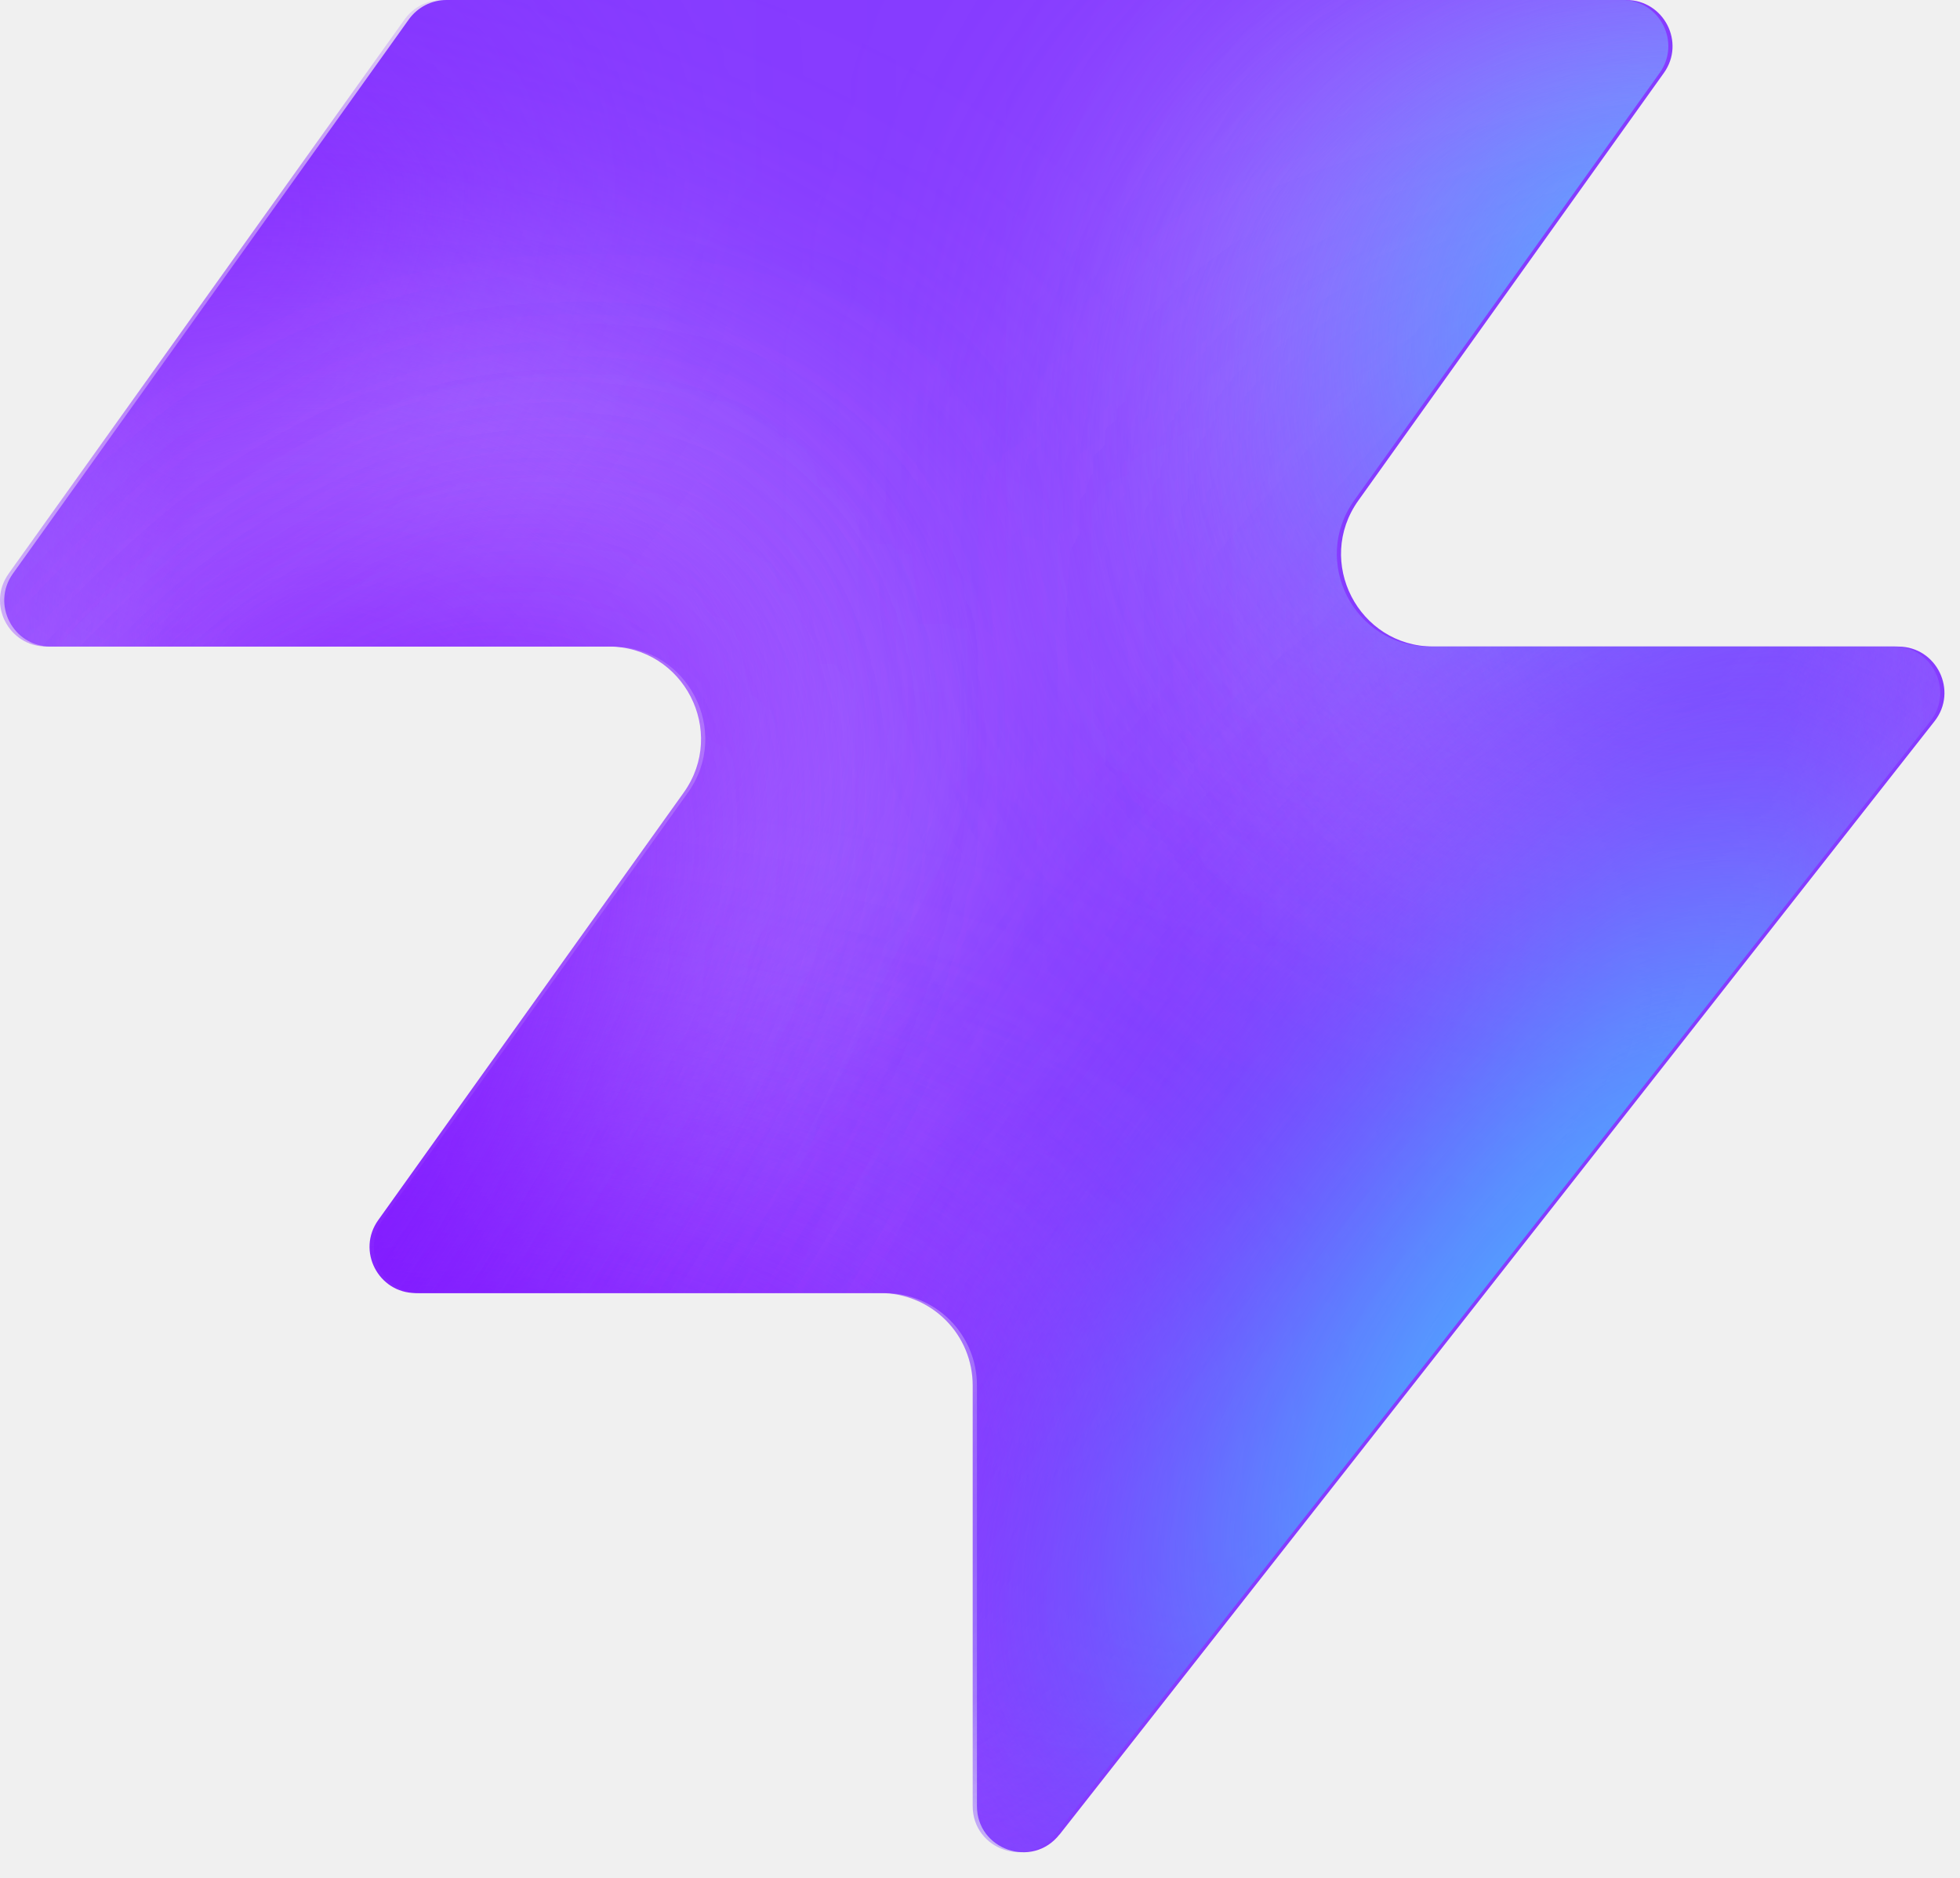
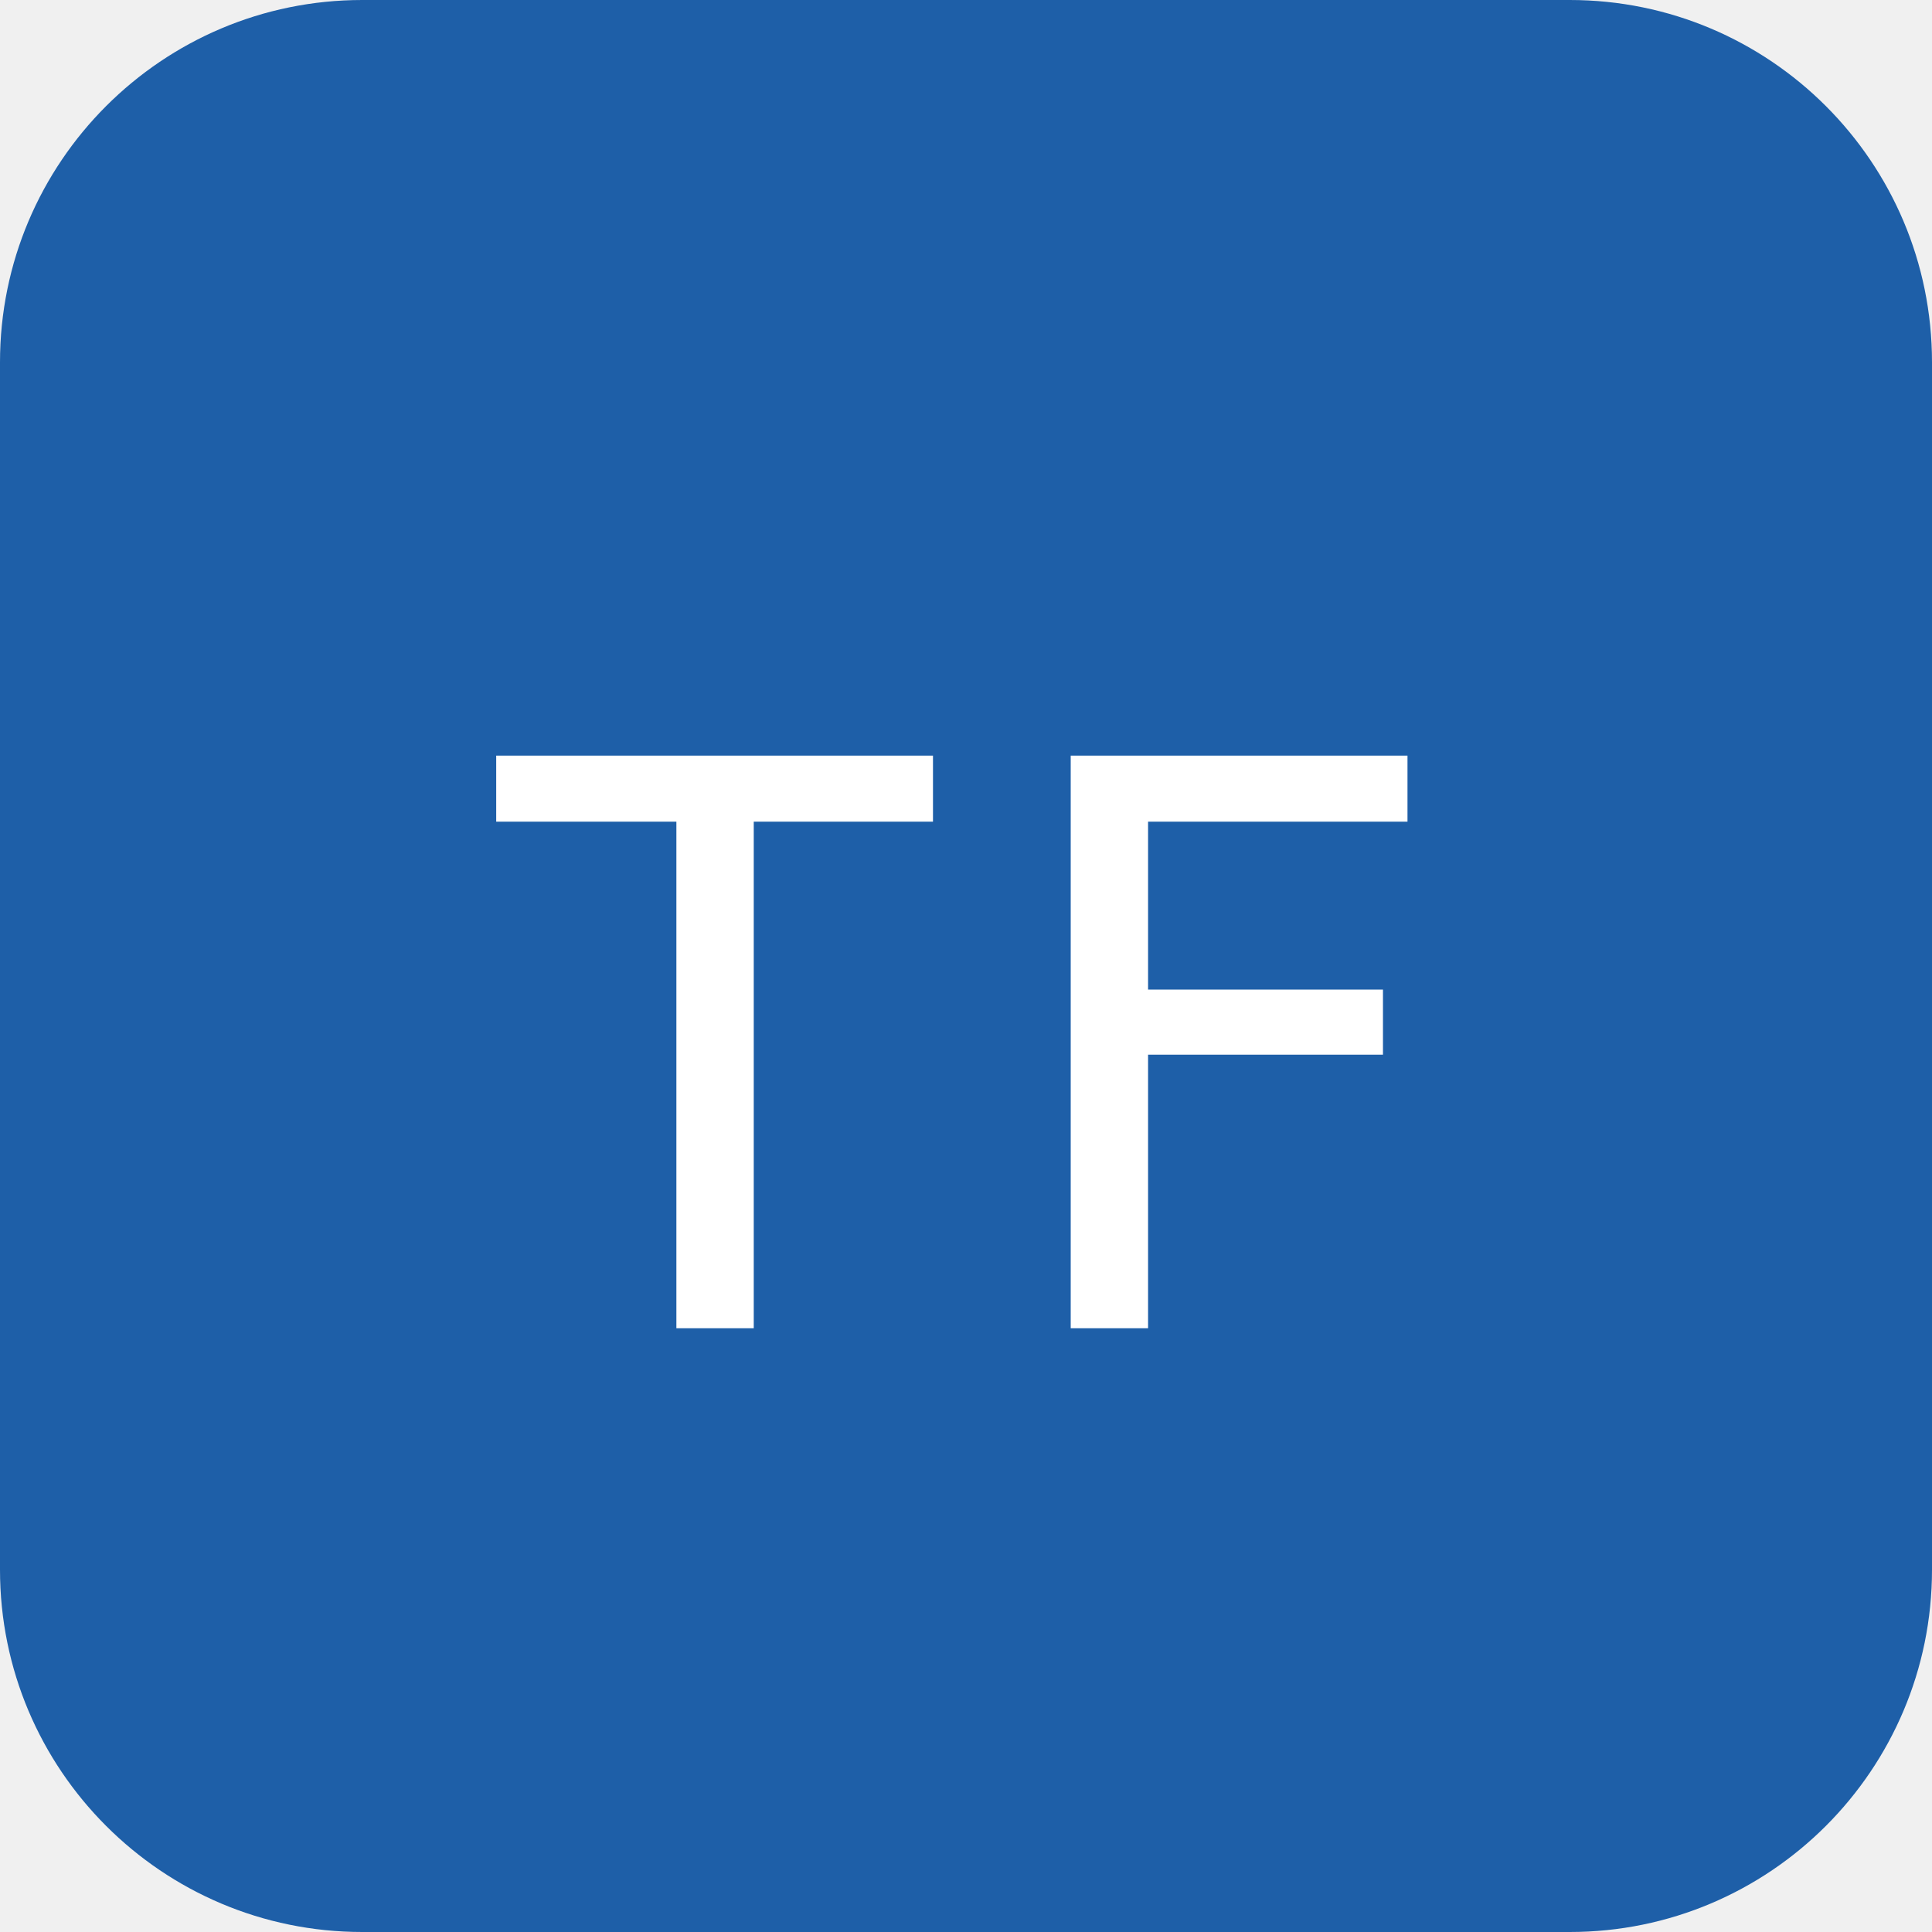
- <svg xmlns="http://www.w3.org/2000/svg" width="48" height="46" fill="none" viewBox="0 0 48 46">
-   <path fill="#863bff" d="M25.946 44.938c-.664.845-2.021.375-2.021-.698V33.937a2.26 2.26 0 0 0-2.262-2.262H10.287c-.92 0-1.456-1.04-.92-1.788l7.48-10.471c1.07-1.497 0-3.578-1.842-3.578H1.237c-.92 0-1.456-1.04-.92-1.788L10.013.474c.214-.297.556-.474.92-.474h28.894c.92 0 1.456 1.04.92 1.788l-7.48 10.471c-1.07 1.498 0 3.579 1.842 3.579h11.377c.943 0 1.473 1.088.89 1.83L25.947 44.94z" style="fill:#863bff;fill:color(display-p3 .525 .23 1);fill-opacity:1" />
-   <mask id="a" width="48" height="46" x="0" y="0" maskUnits="userSpaceOnUse" style="mask-type:alpha">
-     <path fill="#000" d="M25.842 44.938c-.664.844-2.021.375-2.021-.698V33.937a2.26 2.26 0 0 0-2.262-2.262H10.183c-.92 0-1.456-1.04-.92-1.788l7.48-10.471c1.07-1.498 0-3.579-1.842-3.579H1.133c-.92 0-1.456-1.04-.92-1.787L9.91.473c.214-.297.556-.474.92-.474h28.894c.92 0 1.456 1.04.92 1.788l-7.48 10.471c-1.07 1.498 0 3.578 1.842 3.578h11.377c.943 0 1.473 1.088.89 1.832L25.843 44.94z" style="fill:#000;fill-opacity:1" />
-   </mask>
-   <g mask="url(#a)">
-     <g filter="url(#b)">
-       <ellipse cx="5.508" cy="14.704" fill="#ede6ff" rx="5.508" ry="14.704" style="fill:#ede6ff;fill:color(display-p3 .927 .903 1);fill-opacity:1" transform="matrix(.00324 1 1 -.00324 -4.47 31.516)" />
-     </g>
-     <g filter="url(#c)">
-       <ellipse cx="10.399" cy="29.851" fill="#ede6ff" rx="10.399" ry="29.851" style="fill:#ede6ff;fill:color(display-p3 .927 .903 1);fill-opacity:1" transform="matrix(.00324 1 1 -.00324 -39.328 7.883)" />
-     </g>
-     <g filter="url(#d)">
-       <ellipse cx="5.508" cy="30.487" fill="#7e14ff" rx="5.508" ry="30.487" style="fill:#7e14ff;fill:color(display-p3 .492 .077 1);fill-opacity:1" transform="rotate(89.814 -25.913 -14.639)scale(1 -1)" />
-     </g>
-     <g filter="url(#e)">
-       <ellipse cx="5.508" cy="30.599" fill="#7e14ff" rx="5.508" ry="30.599" style="fill:#7e14ff;fill:color(display-p3 .492 .077 1);fill-opacity:1" transform="rotate(89.814 -32.644 -3.334)scale(1 -1)" />
-     </g>
-     <g filter="url(#f)">
-       <ellipse cx="5.508" cy="30.599" fill="#7e14ff" rx="5.508" ry="30.599" style="fill:#7e14ff;fill:color(display-p3 .492 .077 1);fill-opacity:1" transform="matrix(.00324 1 1 -.00324 -34.34 30.47)" />
-     </g>
-     <g filter="url(#g)">
-       <ellipse cx="14.072" cy="22.078" fill="#ede6ff" rx="14.072" ry="22.078" style="fill:#ede6ff;fill:color(display-p3 .927 .903 1);fill-opacity:1" transform="rotate(93.35 24.506 48.493)scale(-1 1)" />
-     </g>
-     <g filter="url(#h)">
-       <ellipse cx="3.47" cy="21.501" fill="#7e14ff" rx="3.47" ry="21.501" style="fill:#7e14ff;fill:color(display-p3 .492 .077 1);fill-opacity:1" transform="rotate(89.009 28.708 47.59)scale(-1 1)" />
-     </g>
-     <g filter="url(#i)">
-       <ellipse cx="3.47" cy="21.501" fill="#7e14ff" rx="3.47" ry="21.501" style="fill:#7e14ff;fill:color(display-p3 .492 .077 1);fill-opacity:1" transform="rotate(89.009 28.708 47.59)scale(-1 1)" />
-     </g>
-     <g filter="url(#j)">
-       <ellipse cx=".387" cy="8.972" fill="#7e14ff" rx="4.407" ry="29.108" style="fill:#7e14ff;fill:color(display-p3 .492 .077 1);fill-opacity:1" transform="rotate(39.51 .387 8.972)" />
-     </g>
-     <g filter="url(#k)">
-       <ellipse cx="47.523" cy="-6.092" fill="#7e14ff" rx="4.407" ry="29.108" style="fill:#7e14ff;fill:color(display-p3 .492 .077 1);fill-opacity:1" transform="rotate(37.892 47.523 -6.092)" />
-     </g>
-     <g filter="url(#l)">
-       <ellipse cx="41.412" cy="6.333" fill="#47bfff" rx="5.971" ry="9.665" style="fill:#47bfff;fill:color(display-p3 .28 .748 1);fill-opacity:1" transform="rotate(37.892 41.412 6.333)" />
-     </g>
-     <g filter="url(#m)">
-       <ellipse cx="-1.879" cy="38.332" fill="#7e14ff" rx="4.407" ry="29.108" style="fill:#7e14ff;fill:color(display-p3 .492 .077 1);fill-opacity:1" transform="rotate(37.892 -1.88 38.332)" />
-     </g>
-     <g filter="url(#n)">
-       <ellipse cx="-1.879" cy="38.332" fill="#7e14ff" rx="4.407" ry="29.108" style="fill:#7e14ff;fill:color(display-p3 .492 .077 1);fill-opacity:1" transform="rotate(37.892 -1.88 38.332)" />
-     </g>
-     <g filter="url(#o)">
-       <ellipse cx="35.651" cy="29.907" fill="#7e14ff" rx="4.407" ry="29.108" style="fill:#7e14ff;fill:color(display-p3 .492 .077 1);fill-opacity:1" transform="rotate(37.892 35.651 29.907)" />
-     </g>
-     <g filter="url(#p)">
-       <ellipse cx="38.418" cy="32.4" fill="#47bfff" rx="5.971" ry="15.297" style="fill:#47bfff;fill:color(display-p3 .28 .748 1);fill-opacity:1" transform="rotate(37.892 38.418 32.4)" />
-     </g>
-   </g>
-   <defs>
-     <filter id="b" width="60.045" height="41.654" x="-19.77" y="16.149" color-interpolation-filters="sRGB" filterUnits="userSpaceOnUse">
-       <feFlood flood-opacity="0" result="BackgroundImageFix" />
-       <feBlend in="SourceGraphic" in2="BackgroundImageFix" result="shape" />
-       <feGaussianBlur result="effect1_foregroundBlur_2002_17158" stdDeviation="7.659" />
-     </filter>
-     <filter id="c" width="90.34" height="51.437" x="-54.613" y="-7.533" color-interpolation-filters="sRGB" filterUnits="userSpaceOnUse">
-       <feFlood flood-opacity="0" result="BackgroundImageFix" />
-       <feBlend in="SourceGraphic" in2="BackgroundImageFix" result="shape" />
-       <feGaussianBlur result="effect1_foregroundBlur_2002_17158" stdDeviation="7.659" />
-     </filter>
-     <filter id="d" width="79.355" height="29.4" x="-49.64" y="2.03" color-interpolation-filters="sRGB" filterUnits="userSpaceOnUse">
-       <feFlood flood-opacity="0" result="BackgroundImageFix" />
-       <feBlend in="SourceGraphic" in2="BackgroundImageFix" result="shape" />
-       <feGaussianBlur result="effect1_foregroundBlur_2002_17158" stdDeviation="4.596" />
-     </filter>
-     <filter id="e" width="79.579" height="29.4" x="-45.045" y="20.029" color-interpolation-filters="sRGB" filterUnits="userSpaceOnUse">
-       <feFlood flood-opacity="0" result="BackgroundImageFix" />
-       <feBlend in="SourceGraphic" in2="BackgroundImageFix" result="shape" />
-       <feGaussianBlur result="effect1_foregroundBlur_2002_17158" stdDeviation="4.596" />
-     </filter>
-     <filter id="f" width="79.579" height="29.4" x="-43.513" y="21.178" color-interpolation-filters="sRGB" filterUnits="userSpaceOnUse">
-       <feFlood flood-opacity="0" result="BackgroundImageFix" />
-       <feBlend in="SourceGraphic" in2="BackgroundImageFix" result="shape" />
-       <feGaussianBlur result="effect1_foregroundBlur_2002_17158" stdDeviation="4.596" />
-     </filter>
-     <filter id="g" width="74.749" height="58.852" x="15.756" y="-17.901" color-interpolation-filters="sRGB" filterUnits="userSpaceOnUse">
-       <feFlood flood-opacity="0" result="BackgroundImageFix" />
-       <feBlend in="SourceGraphic" in2="BackgroundImageFix" result="shape" />
-       <feGaussianBlur result="effect1_foregroundBlur_2002_17158" stdDeviation="7.659" />
-     </filter>
-     <filter id="h" width="61.377" height="25.362" x="23.548" y="2.284" color-interpolation-filters="sRGB" filterUnits="userSpaceOnUse">
-       <feFlood flood-opacity="0" result="BackgroundImageFix" />
-       <feBlend in="SourceGraphic" in2="BackgroundImageFix" result="shape" />
-       <feGaussianBlur result="effect1_foregroundBlur_2002_17158" stdDeviation="4.596" />
-     </filter>
-     <filter id="i" width="61.377" height="25.362" x="23.548" y="2.284" color-interpolation-filters="sRGB" filterUnits="userSpaceOnUse">
-       <feFlood flood-opacity="0" result="BackgroundImageFix" />
-       <feBlend in="SourceGraphic" in2="BackgroundImageFix" result="shape" />
-       <feGaussianBlur result="effect1_foregroundBlur_2002_17158" stdDeviation="4.596" />
-     </filter>
-     <filter id="j" width="56.045" height="63.649" x="-27.636" y="-22.853" color-interpolation-filters="sRGB" filterUnits="userSpaceOnUse">
-       <feFlood flood-opacity="0" result="BackgroundImageFix" />
-       <feBlend in="SourceGraphic" in2="BackgroundImageFix" result="shape" />
-       <feGaussianBlur result="effect1_foregroundBlur_2002_17158" stdDeviation="4.596" />
-     </filter>
-     <filter id="k" width="54.814" height="64.646" x="20.116" y="-38.415" color-interpolation-filters="sRGB" filterUnits="userSpaceOnUse">
-       <feFlood flood-opacity="0" result="BackgroundImageFix" />
-       <feBlend in="SourceGraphic" in2="BackgroundImageFix" result="shape" />
-       <feGaussianBlur result="effect1_foregroundBlur_2002_17158" stdDeviation="4.596" />
-     </filter>
-     <filter id="l" width="33.541" height="35.313" x="24.641" y="-11.323" color-interpolation-filters="sRGB" filterUnits="userSpaceOnUse">
-       <feFlood flood-opacity="0" result="BackgroundImageFix" />
-       <feBlend in="SourceGraphic" in2="BackgroundImageFix" result="shape" />
-       <feGaussianBlur result="effect1_foregroundBlur_2002_17158" stdDeviation="4.596" />
-     </filter>
-     <filter id="m" width="54.814" height="64.646" x="-29.286" y="6.009" color-interpolation-filters="sRGB" filterUnits="userSpaceOnUse">
-       <feFlood flood-opacity="0" result="BackgroundImageFix" />
-       <feBlend in="SourceGraphic" in2="BackgroundImageFix" result="shape" />
-       <feGaussianBlur result="effect1_foregroundBlur_2002_17158" stdDeviation="4.596" />
-     </filter>
-     <filter id="n" width="54.814" height="64.646" x="-29.286" y="6.009" color-interpolation-filters="sRGB" filterUnits="userSpaceOnUse">
-       <feFlood flood-opacity="0" result="BackgroundImageFix" />
-       <feBlend in="SourceGraphic" in2="BackgroundImageFix" result="shape" />
-       <feGaussianBlur result="effect1_foregroundBlur_2002_17158" stdDeviation="4.596" />
-     </filter>
-     <filter id="o" width="54.814" height="64.646" x="8.244" y="-2.416" color-interpolation-filters="sRGB" filterUnits="userSpaceOnUse">
-       <feFlood flood-opacity="0" result="BackgroundImageFix" />
-       <feBlend in="SourceGraphic" in2="BackgroundImageFix" result="shape" />
-       <feGaussianBlur result="effect1_foregroundBlur_2002_17158" stdDeviation="4.596" />
-     </filter>
-     <filter id="p" width="39.409" height="43.623" x="18.713" y="10.588" color-interpolation-filters="sRGB" filterUnits="userSpaceOnUse">
-       <feFlood flood-opacity="0" result="BackgroundImageFix" />
-       <feBlend in="SourceGraphic" in2="BackgroundImageFix" result="shape" />
-       <feGaussianBlur result="effect1_foregroundBlur_2002_17158" stdDeviation="4.596" />
-     </filter>
-   </defs>
+ <svg xmlns="http://www.w3.org/2000/svg" viewBox="0 0 32 32" fill="none">
+   <rect width="32" height="32" rx="6" fill="#1e5fa8" />
+   <text x="16" y="22" text-anchor="middle" font-family="'IBM Plex Mono', monospace" font-size="13" font-weight="500" fill="#ffffff" letter-spacing="0.5">TF</text>
</svg>
